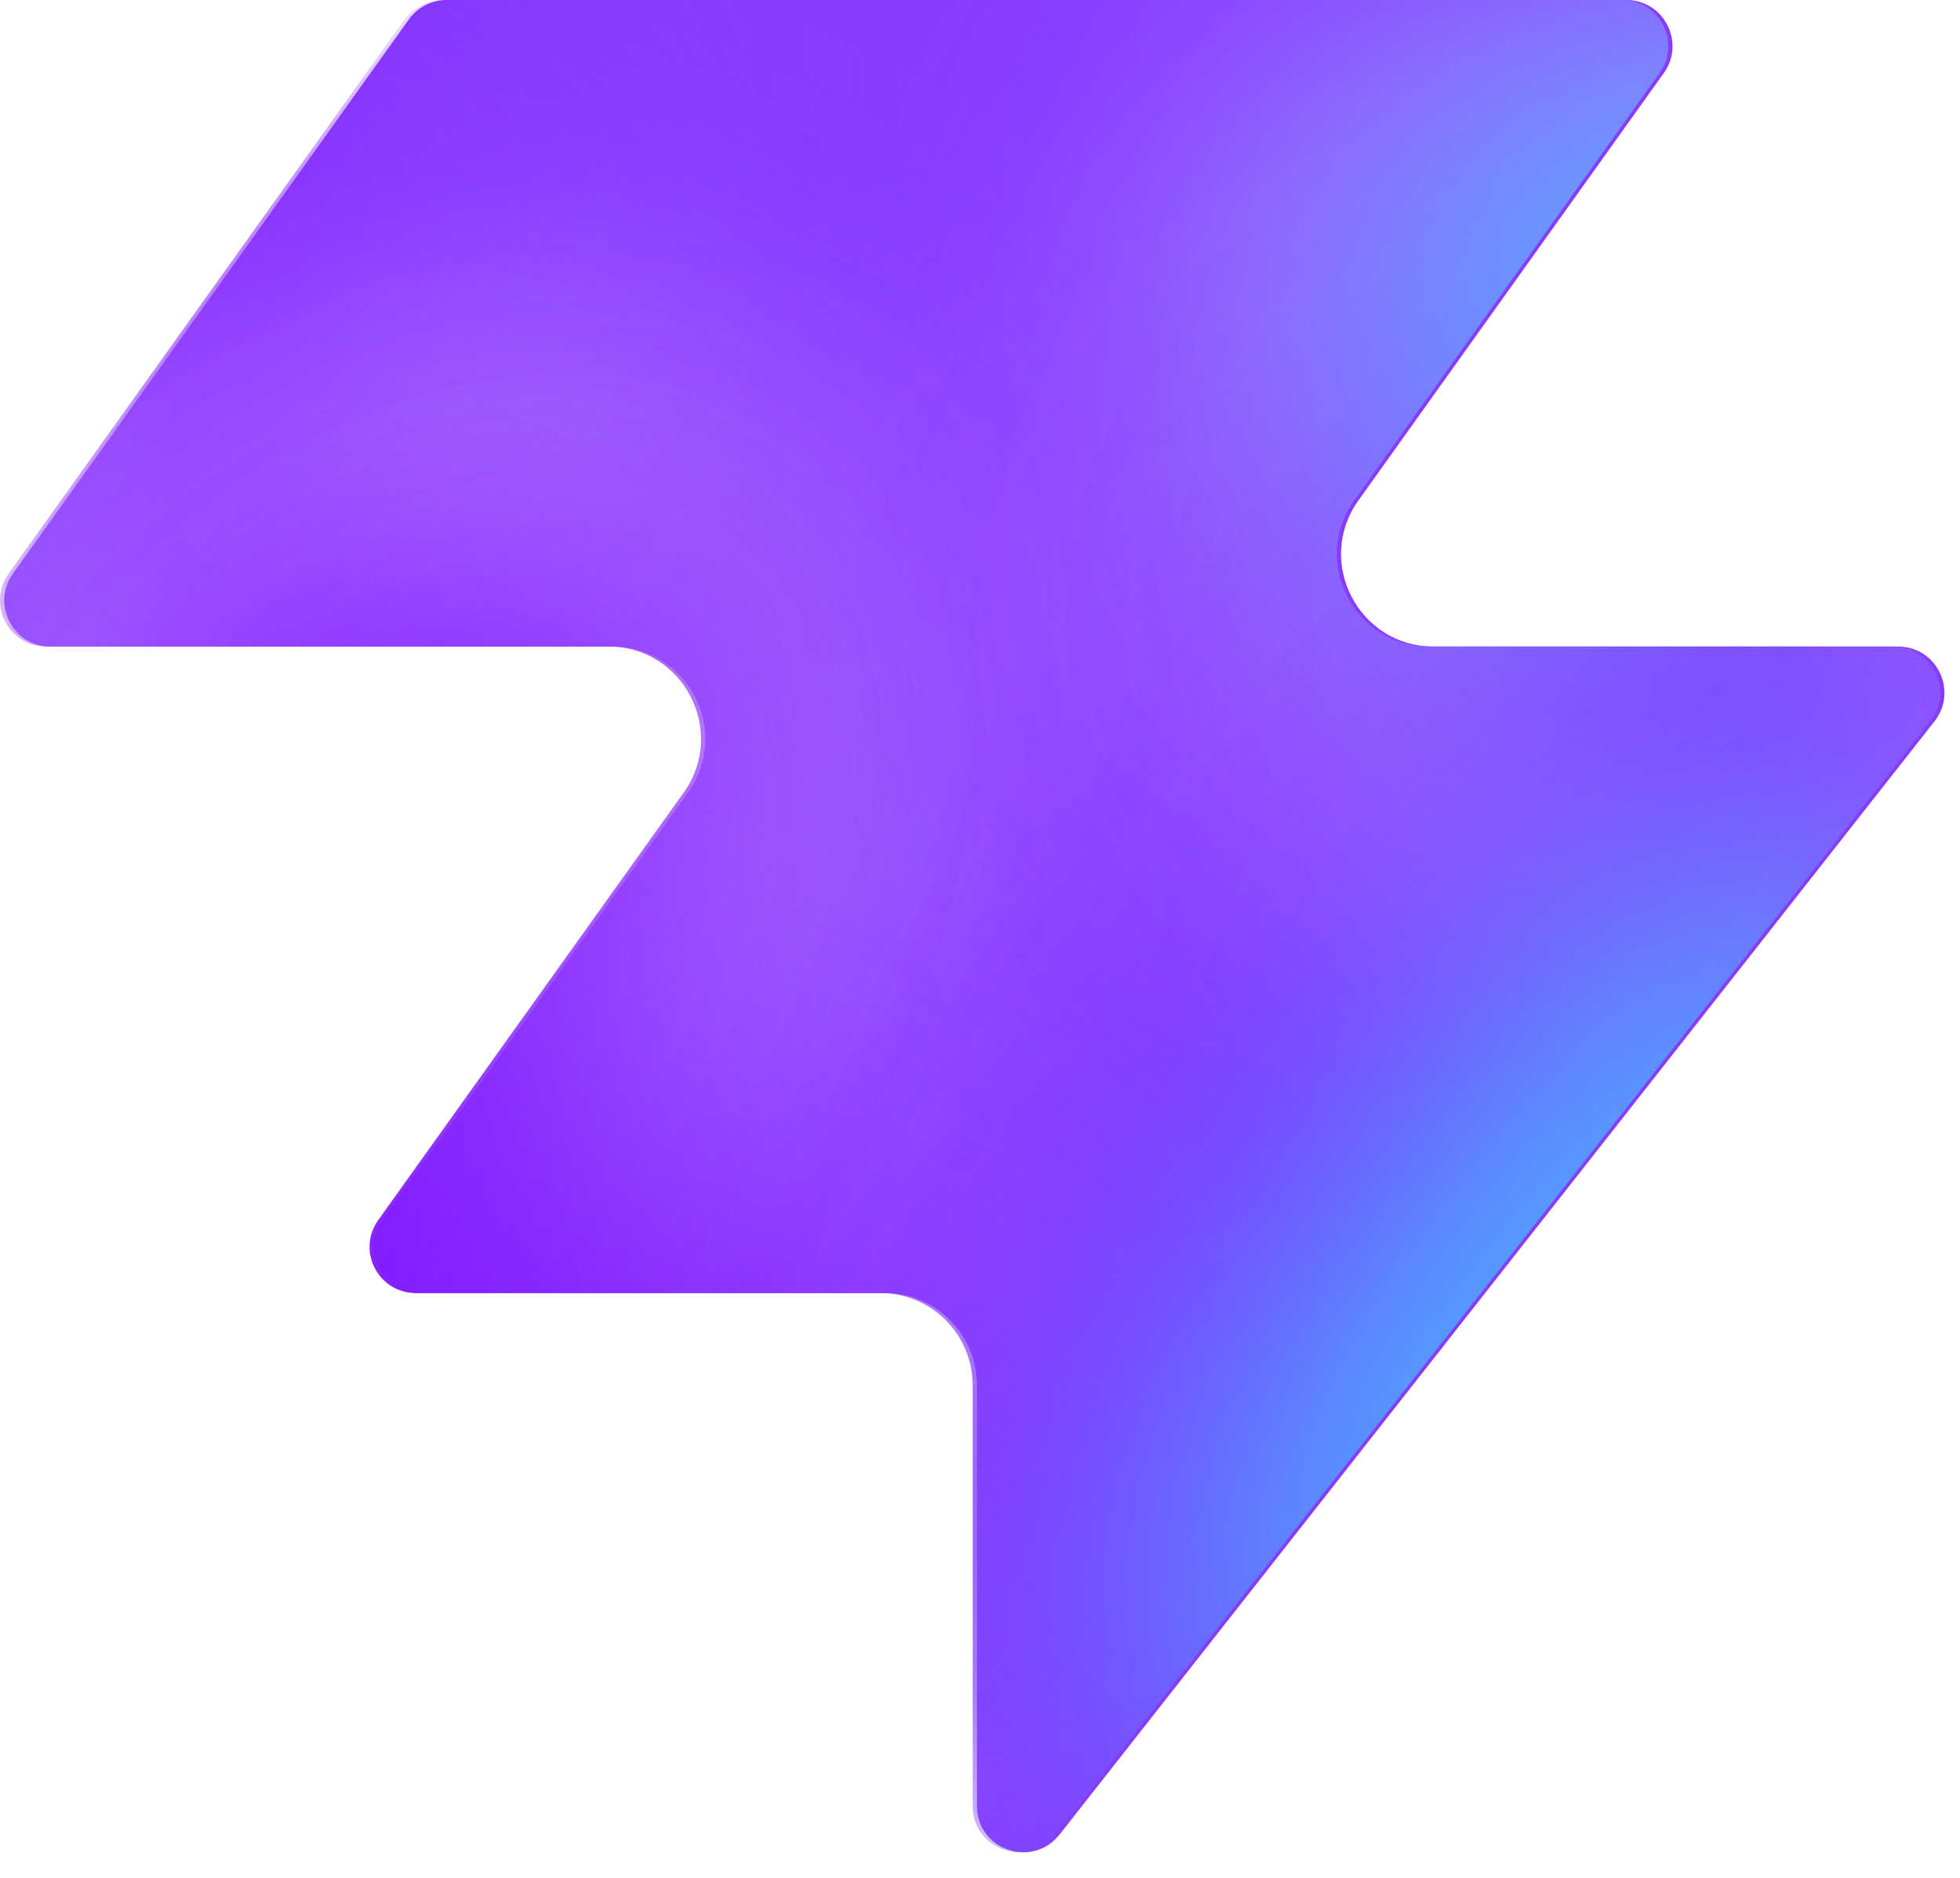
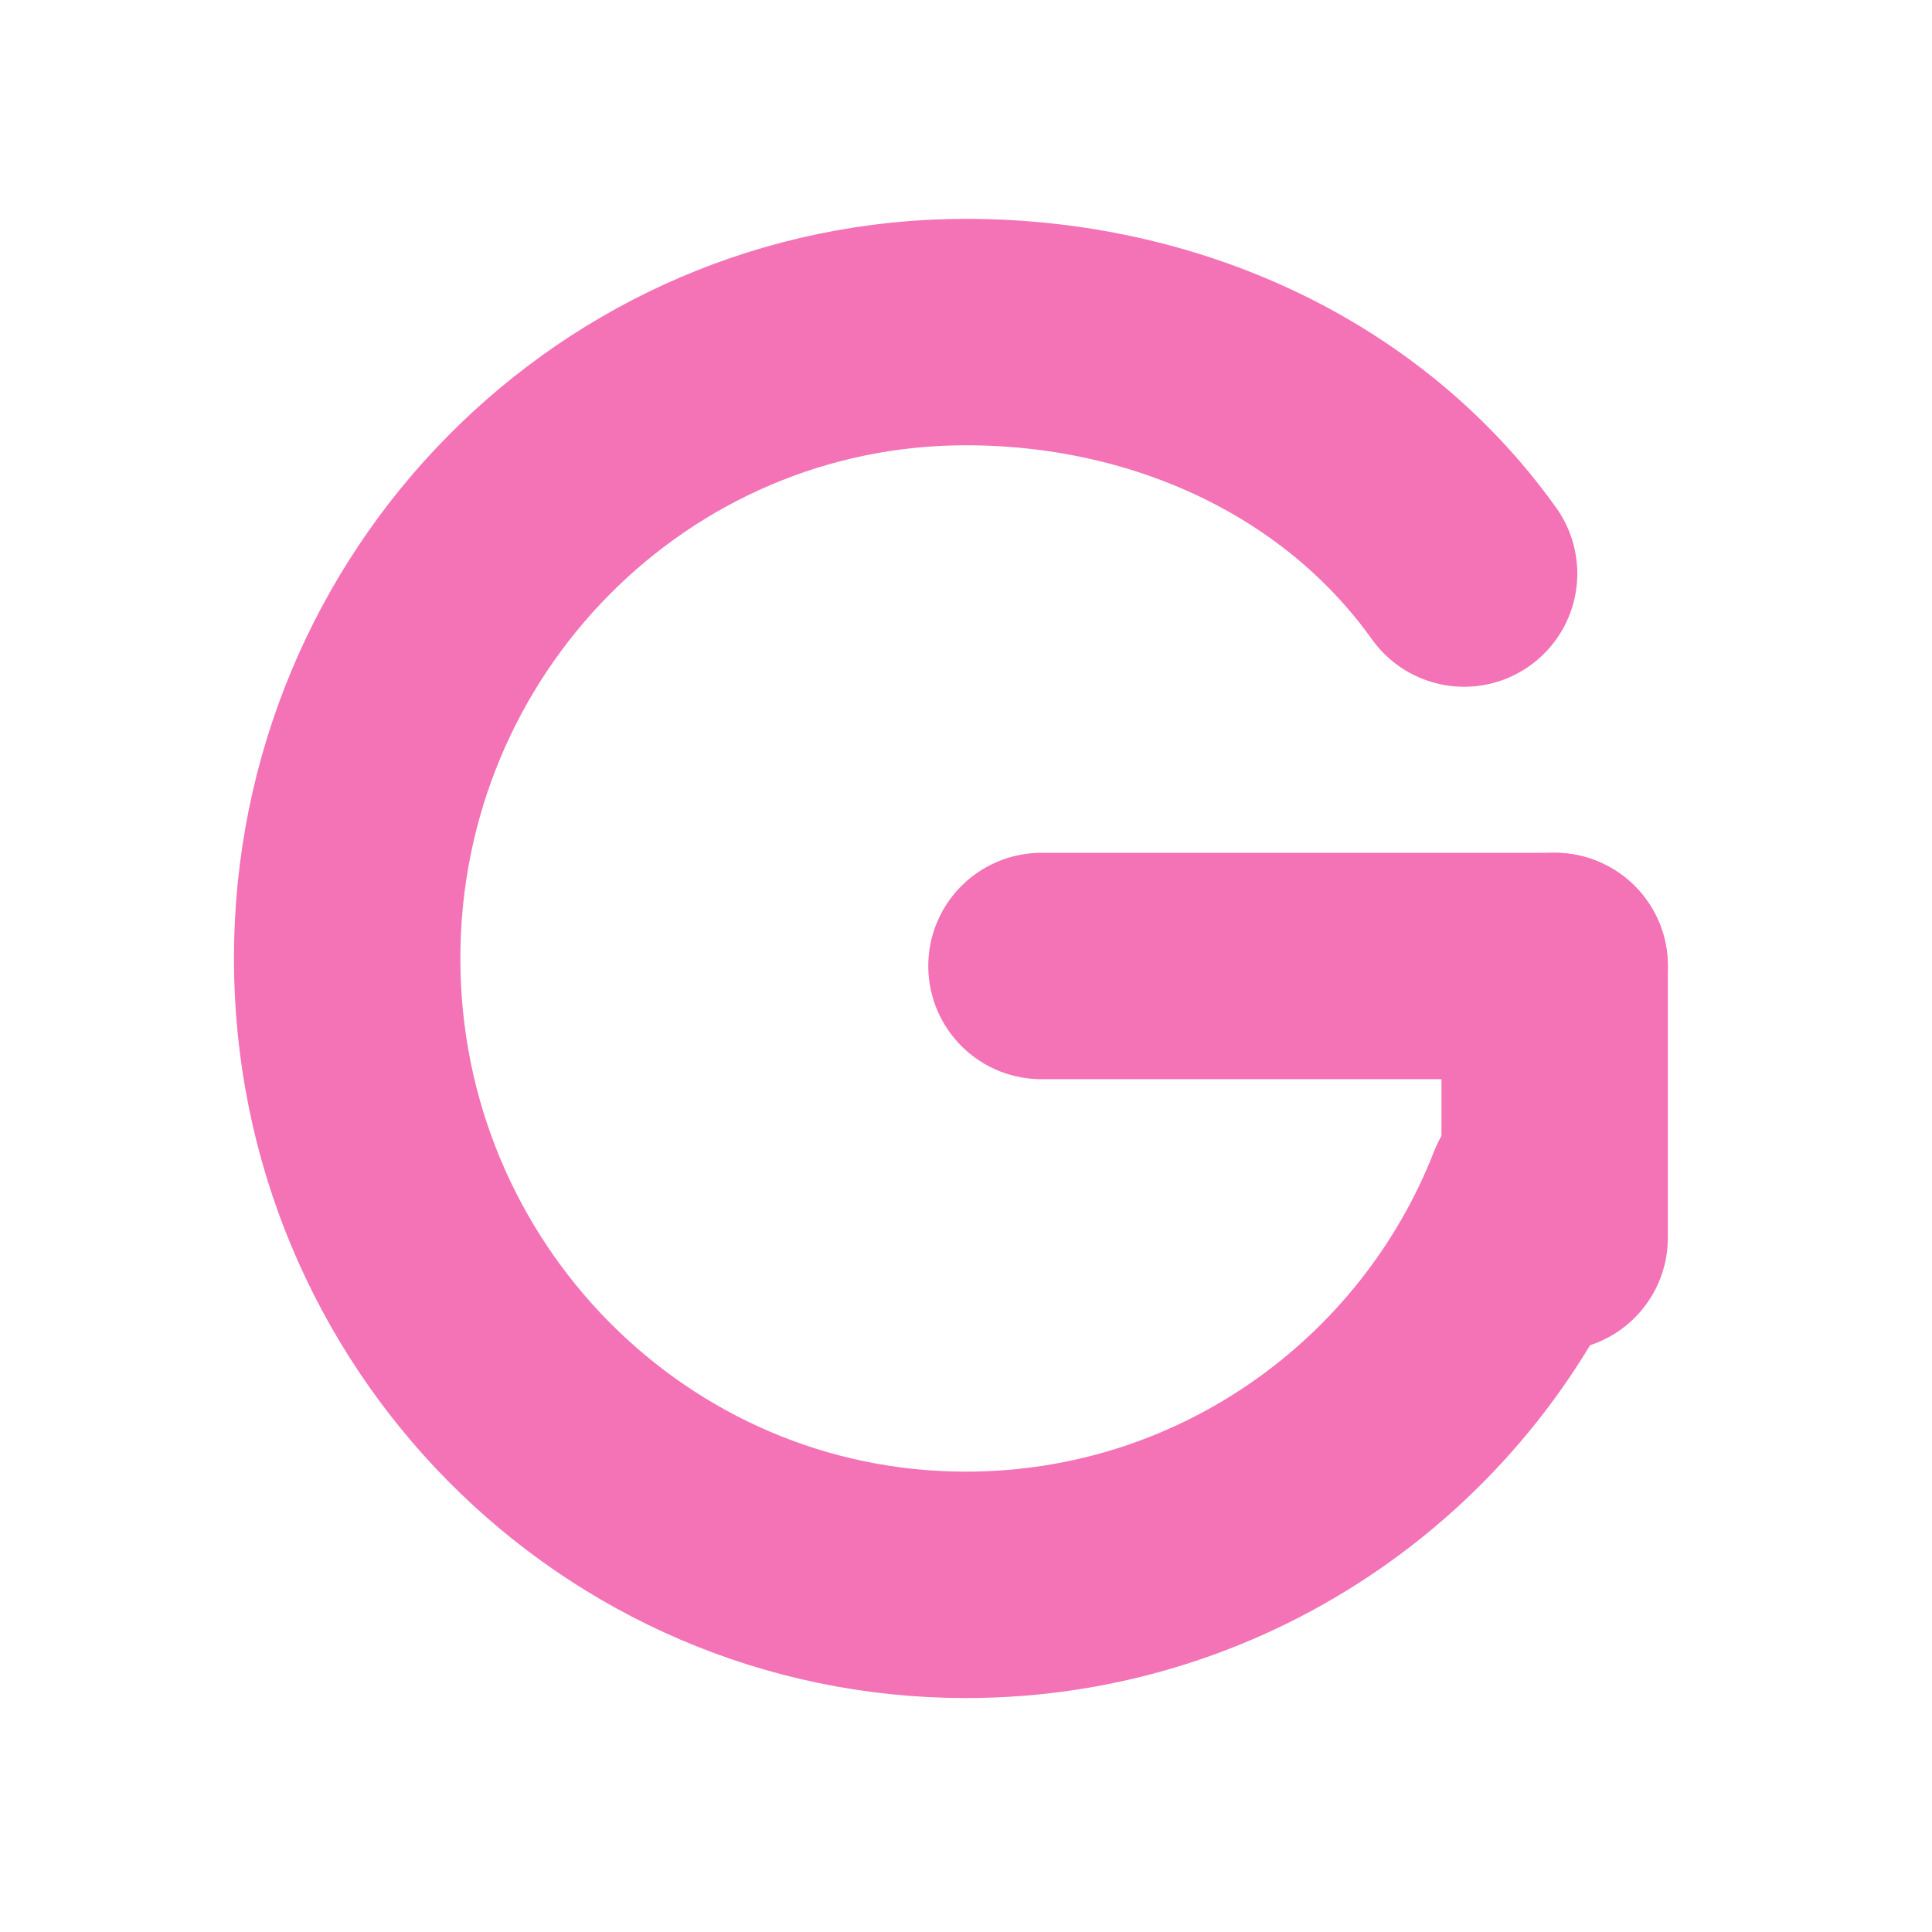
- <svg xmlns="http://www.w3.org/2000/svg" width="48" height="46" fill="none" viewBox="0 0 48 46">
-   <path fill="#863bff" d="M25.946 44.938c-.664.845-2.021.375-2.021-.698V33.937a2.26 2.26 0 0 0-2.262-2.262H10.287c-.92 0-1.456-1.04-.92-1.788l7.48-10.471c1.07-1.497 0-3.578-1.842-3.578H1.237c-.92 0-1.456-1.04-.92-1.788L10.013.474c.214-.297.556-.474.92-.474h28.894c.92 0 1.456 1.04.92 1.788l-7.48 10.471c-1.07 1.498 0 3.579 1.842 3.579h11.377c.943 0 1.473 1.088.89 1.83L25.947 44.94z" style="fill:#863bff;fill:color(display-p3 .525 .23 1);fill-opacity:1" />
-   <mask id="a" width="48" height="46" x="0" y="0" maskUnits="userSpaceOnUse" style="mask-type:alpha">
-     <path fill="#000" d="M25.842 44.938c-.664.844-2.021.375-2.021-.698V33.937a2.26 2.26 0 0 0-2.262-2.262H10.183c-.92 0-1.456-1.04-.92-1.788l7.48-10.471c1.07-1.498 0-3.579-1.842-3.579H1.133c-.92 0-1.456-1.04-.92-1.787L9.91.473c.214-.297.556-.474.92-.474h28.894c.92 0 1.456 1.04.92 1.788l-7.48 10.471c-1.07 1.498 0 3.578 1.842 3.578h11.377c.943 0 1.473 1.088.89 1.832L25.843 44.94z" style="fill:#000;fill-opacity:1" />
-   </mask>
-   <g mask="url(#a)">
-     <g filter="url(#b)">
-       <ellipse cx="5.508" cy="14.704" fill="#ede6ff" rx="5.508" ry="14.704" style="fill:#ede6ff;fill:color(display-p3 .927 .903 1);fill-opacity:1" transform="matrix(.00324 1 1 -.00324 -4.47 31.516)" />
-     </g>
-     <g filter="url(#c)">
-       <ellipse cx="10.399" cy="29.851" fill="#ede6ff" rx="10.399" ry="29.851" style="fill:#ede6ff;fill:color(display-p3 .927 .903 1);fill-opacity:1" transform="matrix(.00324 1 1 -.00324 -39.328 7.883)" />
-     </g>
-     <g filter="url(#d)">
-       <ellipse cx="5.508" cy="30.487" fill="#7e14ff" rx="5.508" ry="30.487" style="fill:#7e14ff;fill:color(display-p3 .492 .077 1);fill-opacity:1" transform="rotate(89.814 -25.913 -14.639)scale(1 -1)" />
-     </g>
-     <g filter="url(#e)">
-       <ellipse cx="5.508" cy="30.599" fill="#7e14ff" rx="5.508" ry="30.599" style="fill:#7e14ff;fill:color(display-p3 .492 .077 1);fill-opacity:1" transform="rotate(89.814 -32.644 -3.334)scale(1 -1)" />
-     </g>
-     <g filter="url(#f)">
-       <ellipse cx="5.508" cy="30.599" fill="#7e14ff" rx="5.508" ry="30.599" style="fill:#7e14ff;fill:color(display-p3 .492 .077 1);fill-opacity:1" transform="matrix(.00324 1 1 -.00324 -34.34 30.47)" />
-     </g>
-     <g filter="url(#g)">
-       <ellipse cx="14.072" cy="22.078" fill="#ede6ff" rx="14.072" ry="22.078" style="fill:#ede6ff;fill:color(display-p3 .927 .903 1);fill-opacity:1" transform="rotate(93.35 24.506 48.493)scale(-1 1)" />
-     </g>
-     <g filter="url(#h)">
-       <ellipse cx="3.47" cy="21.501" fill="#7e14ff" rx="3.47" ry="21.501" style="fill:#7e14ff;fill:color(display-p3 .492 .077 1);fill-opacity:1" transform="rotate(89.009 28.708 47.59)scale(-1 1)" />
-     </g>
-     <g filter="url(#i)">
-       <ellipse cx="3.47" cy="21.501" fill="#7e14ff" rx="3.47" ry="21.501" style="fill:#7e14ff;fill:color(display-p3 .492 .077 1);fill-opacity:1" transform="rotate(89.009 28.708 47.59)scale(-1 1)" />
-     </g>
-     <g filter="url(#j)">
-       <ellipse cx=".387" cy="8.972" fill="#7e14ff" rx="4.407" ry="29.108" style="fill:#7e14ff;fill:color(display-p3 .492 .077 1);fill-opacity:1" transform="rotate(39.51 .387 8.972)" />
-     </g>
-     <g filter="url(#k)">
-       <ellipse cx="47.523" cy="-6.092" fill="#7e14ff" rx="4.407" ry="29.108" style="fill:#7e14ff;fill:color(display-p3 .492 .077 1);fill-opacity:1" transform="rotate(37.892 47.523 -6.092)" />
-     </g>
-     <g filter="url(#l)">
-       <ellipse cx="41.412" cy="6.333" fill="#47bfff" rx="5.971" ry="9.665" style="fill:#47bfff;fill:color(display-p3 .28 .748 1);fill-opacity:1" transform="rotate(37.892 41.412 6.333)" />
-     </g>
-     <g filter="url(#m)">
-       <ellipse cx="-1.879" cy="38.332" fill="#7e14ff" rx="4.407" ry="29.108" style="fill:#7e14ff;fill:color(display-p3 .492 .077 1);fill-opacity:1" transform="rotate(37.892 -1.88 38.332)" />
-     </g>
-     <g filter="url(#n)">
-       <ellipse cx="-1.879" cy="38.332" fill="#7e14ff" rx="4.407" ry="29.108" style="fill:#7e14ff;fill:color(display-p3 .492 .077 1);fill-opacity:1" transform="rotate(37.892 -1.88 38.332)" />
-     </g>
-     <g filter="url(#o)">
-       <ellipse cx="35.651" cy="29.907" fill="#7e14ff" rx="4.407" ry="29.108" style="fill:#7e14ff;fill:color(display-p3 .492 .077 1);fill-opacity:1" transform="rotate(37.892 35.651 29.907)" />
-     </g>
-     <g filter="url(#p)">
-       <ellipse cx="38.418" cy="32.4" fill="#47bfff" rx="5.971" ry="15.297" style="fill:#47bfff;fill:color(display-p3 .28 .748 1);fill-opacity:1" transform="rotate(37.892 38.418 32.4)" />
-     </g>
-   </g>
-   <defs>
-     <filter id="b" width="60.045" height="41.654" x="-19.77" y="16.149" color-interpolation-filters="sRGB" filterUnits="userSpaceOnUse">
-       <feFlood flood-opacity="0" result="BackgroundImageFix" />
-       <feBlend in="SourceGraphic" in2="BackgroundImageFix" result="shape" />
-       <feGaussianBlur result="effect1_foregroundBlur_2002_17158" stdDeviation="7.659" />
-     </filter>
-     <filter id="c" width="90.34" height="51.437" x="-54.613" y="-7.533" color-interpolation-filters="sRGB" filterUnits="userSpaceOnUse">
-       <feFlood flood-opacity="0" result="BackgroundImageFix" />
-       <feBlend in="SourceGraphic" in2="BackgroundImageFix" result="shape" />
-       <feGaussianBlur result="effect1_foregroundBlur_2002_17158" stdDeviation="7.659" />
-     </filter>
-     <filter id="d" width="79.355" height="29.4" x="-49.64" y="2.03" color-interpolation-filters="sRGB" filterUnits="userSpaceOnUse">
-       <feFlood flood-opacity="0" result="BackgroundImageFix" />
-       <feBlend in="SourceGraphic" in2="BackgroundImageFix" result="shape" />
-       <feGaussianBlur result="effect1_foregroundBlur_2002_17158" stdDeviation="4.596" />
-     </filter>
-     <filter id="e" width="79.579" height="29.4" x="-45.045" y="20.029" color-interpolation-filters="sRGB" filterUnits="userSpaceOnUse">
-       <feFlood flood-opacity="0" result="BackgroundImageFix" />
-       <feBlend in="SourceGraphic" in2="BackgroundImageFix" result="shape" />
-       <feGaussianBlur result="effect1_foregroundBlur_2002_17158" stdDeviation="4.596" />
-     </filter>
-     <filter id="f" width="79.579" height="29.4" x="-43.513" y="21.178" color-interpolation-filters="sRGB" filterUnits="userSpaceOnUse">
-       <feFlood flood-opacity="0" result="BackgroundImageFix" />
-       <feBlend in="SourceGraphic" in2="BackgroundImageFix" result="shape" />
-       <feGaussianBlur result="effect1_foregroundBlur_2002_17158" stdDeviation="4.596" />
-     </filter>
-     <filter id="g" width="74.749" height="58.852" x="15.756" y="-17.901" color-interpolation-filters="sRGB" filterUnits="userSpaceOnUse">
-       <feFlood flood-opacity="0" result="BackgroundImageFix" />
-       <feBlend in="SourceGraphic" in2="BackgroundImageFix" result="shape" />
-       <feGaussianBlur result="effect1_foregroundBlur_2002_17158" stdDeviation="7.659" />
-     </filter>
-     <filter id="h" width="61.377" height="25.362" x="23.548" y="2.284" color-interpolation-filters="sRGB" filterUnits="userSpaceOnUse">
-       <feFlood flood-opacity="0" result="BackgroundImageFix" />
-       <feBlend in="SourceGraphic" in2="BackgroundImageFix" result="shape" />
-       <feGaussianBlur result="effect1_foregroundBlur_2002_17158" stdDeviation="4.596" />
-     </filter>
-     <filter id="i" width="61.377" height="25.362" x="23.548" y="2.284" color-interpolation-filters="sRGB" filterUnits="userSpaceOnUse">
-       <feFlood flood-opacity="0" result="BackgroundImageFix" />
-       <feBlend in="SourceGraphic" in2="BackgroundImageFix" result="shape" />
-       <feGaussianBlur result="effect1_foregroundBlur_2002_17158" stdDeviation="4.596" />
-     </filter>
-     <filter id="j" width="56.045" height="63.649" x="-27.636" y="-22.853" color-interpolation-filters="sRGB" filterUnits="userSpaceOnUse">
-       <feFlood flood-opacity="0" result="BackgroundImageFix" />
-       <feBlend in="SourceGraphic" in2="BackgroundImageFix" result="shape" />
-       <feGaussianBlur result="effect1_foregroundBlur_2002_17158" stdDeviation="4.596" />
-     </filter>
-     <filter id="k" width="54.814" height="64.646" x="20.116" y="-38.415" color-interpolation-filters="sRGB" filterUnits="userSpaceOnUse">
-       <feFlood flood-opacity="0" result="BackgroundImageFix" />
-       <feBlend in="SourceGraphic" in2="BackgroundImageFix" result="shape" />
-       <feGaussianBlur result="effect1_foregroundBlur_2002_17158" stdDeviation="4.596" />
-     </filter>
-     <filter id="l" width="33.541" height="35.313" x="24.641" y="-11.323" color-interpolation-filters="sRGB" filterUnits="userSpaceOnUse">
-       <feFlood flood-opacity="0" result="BackgroundImageFix" />
-       <feBlend in="SourceGraphic" in2="BackgroundImageFix" result="shape" />
-       <feGaussianBlur result="effect1_foregroundBlur_2002_17158" stdDeviation="4.596" />
-     </filter>
-     <filter id="m" width="54.814" height="64.646" x="-29.286" y="6.009" color-interpolation-filters="sRGB" filterUnits="userSpaceOnUse">
-       <feFlood flood-opacity="0" result="BackgroundImageFix" />
-       <feBlend in="SourceGraphic" in2="BackgroundImageFix" result="shape" />
-       <feGaussianBlur result="effect1_foregroundBlur_2002_17158" stdDeviation="4.596" />
-     </filter>
-     <filter id="n" width="54.814" height="64.646" x="-29.286" y="6.009" color-interpolation-filters="sRGB" filterUnits="userSpaceOnUse">
-       <feFlood flood-opacity="0" result="BackgroundImageFix" />
-       <feBlend in="SourceGraphic" in2="BackgroundImageFix" result="shape" />
-       <feGaussianBlur result="effect1_foregroundBlur_2002_17158" stdDeviation="4.596" />
-     </filter>
-     <filter id="o" width="54.814" height="64.646" x="8.244" y="-2.416" color-interpolation-filters="sRGB" filterUnits="userSpaceOnUse">
-       <feFlood flood-opacity="0" result="BackgroundImageFix" />
-       <feBlend in="SourceGraphic" in2="BackgroundImageFix" result="shape" />
-       <feGaussianBlur result="effect1_foregroundBlur_2002_17158" stdDeviation="4.596" />
-     </filter>
-     <filter id="p" width="39.409" height="43.623" x="18.713" y="10.588" color-interpolation-filters="sRGB" filterUnits="userSpaceOnUse">
-       <feFlood flood-opacity="0" result="BackgroundImageFix" />
-       <feBlend in="SourceGraphic" in2="BackgroundImageFix" result="shape" />
-       <feGaussianBlur result="effect1_foregroundBlur_2002_17158" stdDeviation="4.596" />
-     </filter>
-   </defs>
+ <svg xmlns="http://www.w3.org/2000/svg" width="256" height="256" viewBox="0 0 256 256" fill="none">
+   <path d="M194 76C179 55 154 44 128 44C82.713 44 46 81.16 46 127C46 172.84 82.713 210 128 210C162.378 210 192.099 188.574 204 158" stroke="#f472b6" stroke-width="30" stroke-linecap="round" stroke-linejoin="round" />
+   <path d="M206 128H138" stroke="#f472b6" stroke-width="30" stroke-linecap="round" stroke-linejoin="round" />
+   <path d="M206 128V164" stroke="#f472b6" stroke-width="30" stroke-linecap="round" stroke-linejoin="round" />
</svg>
